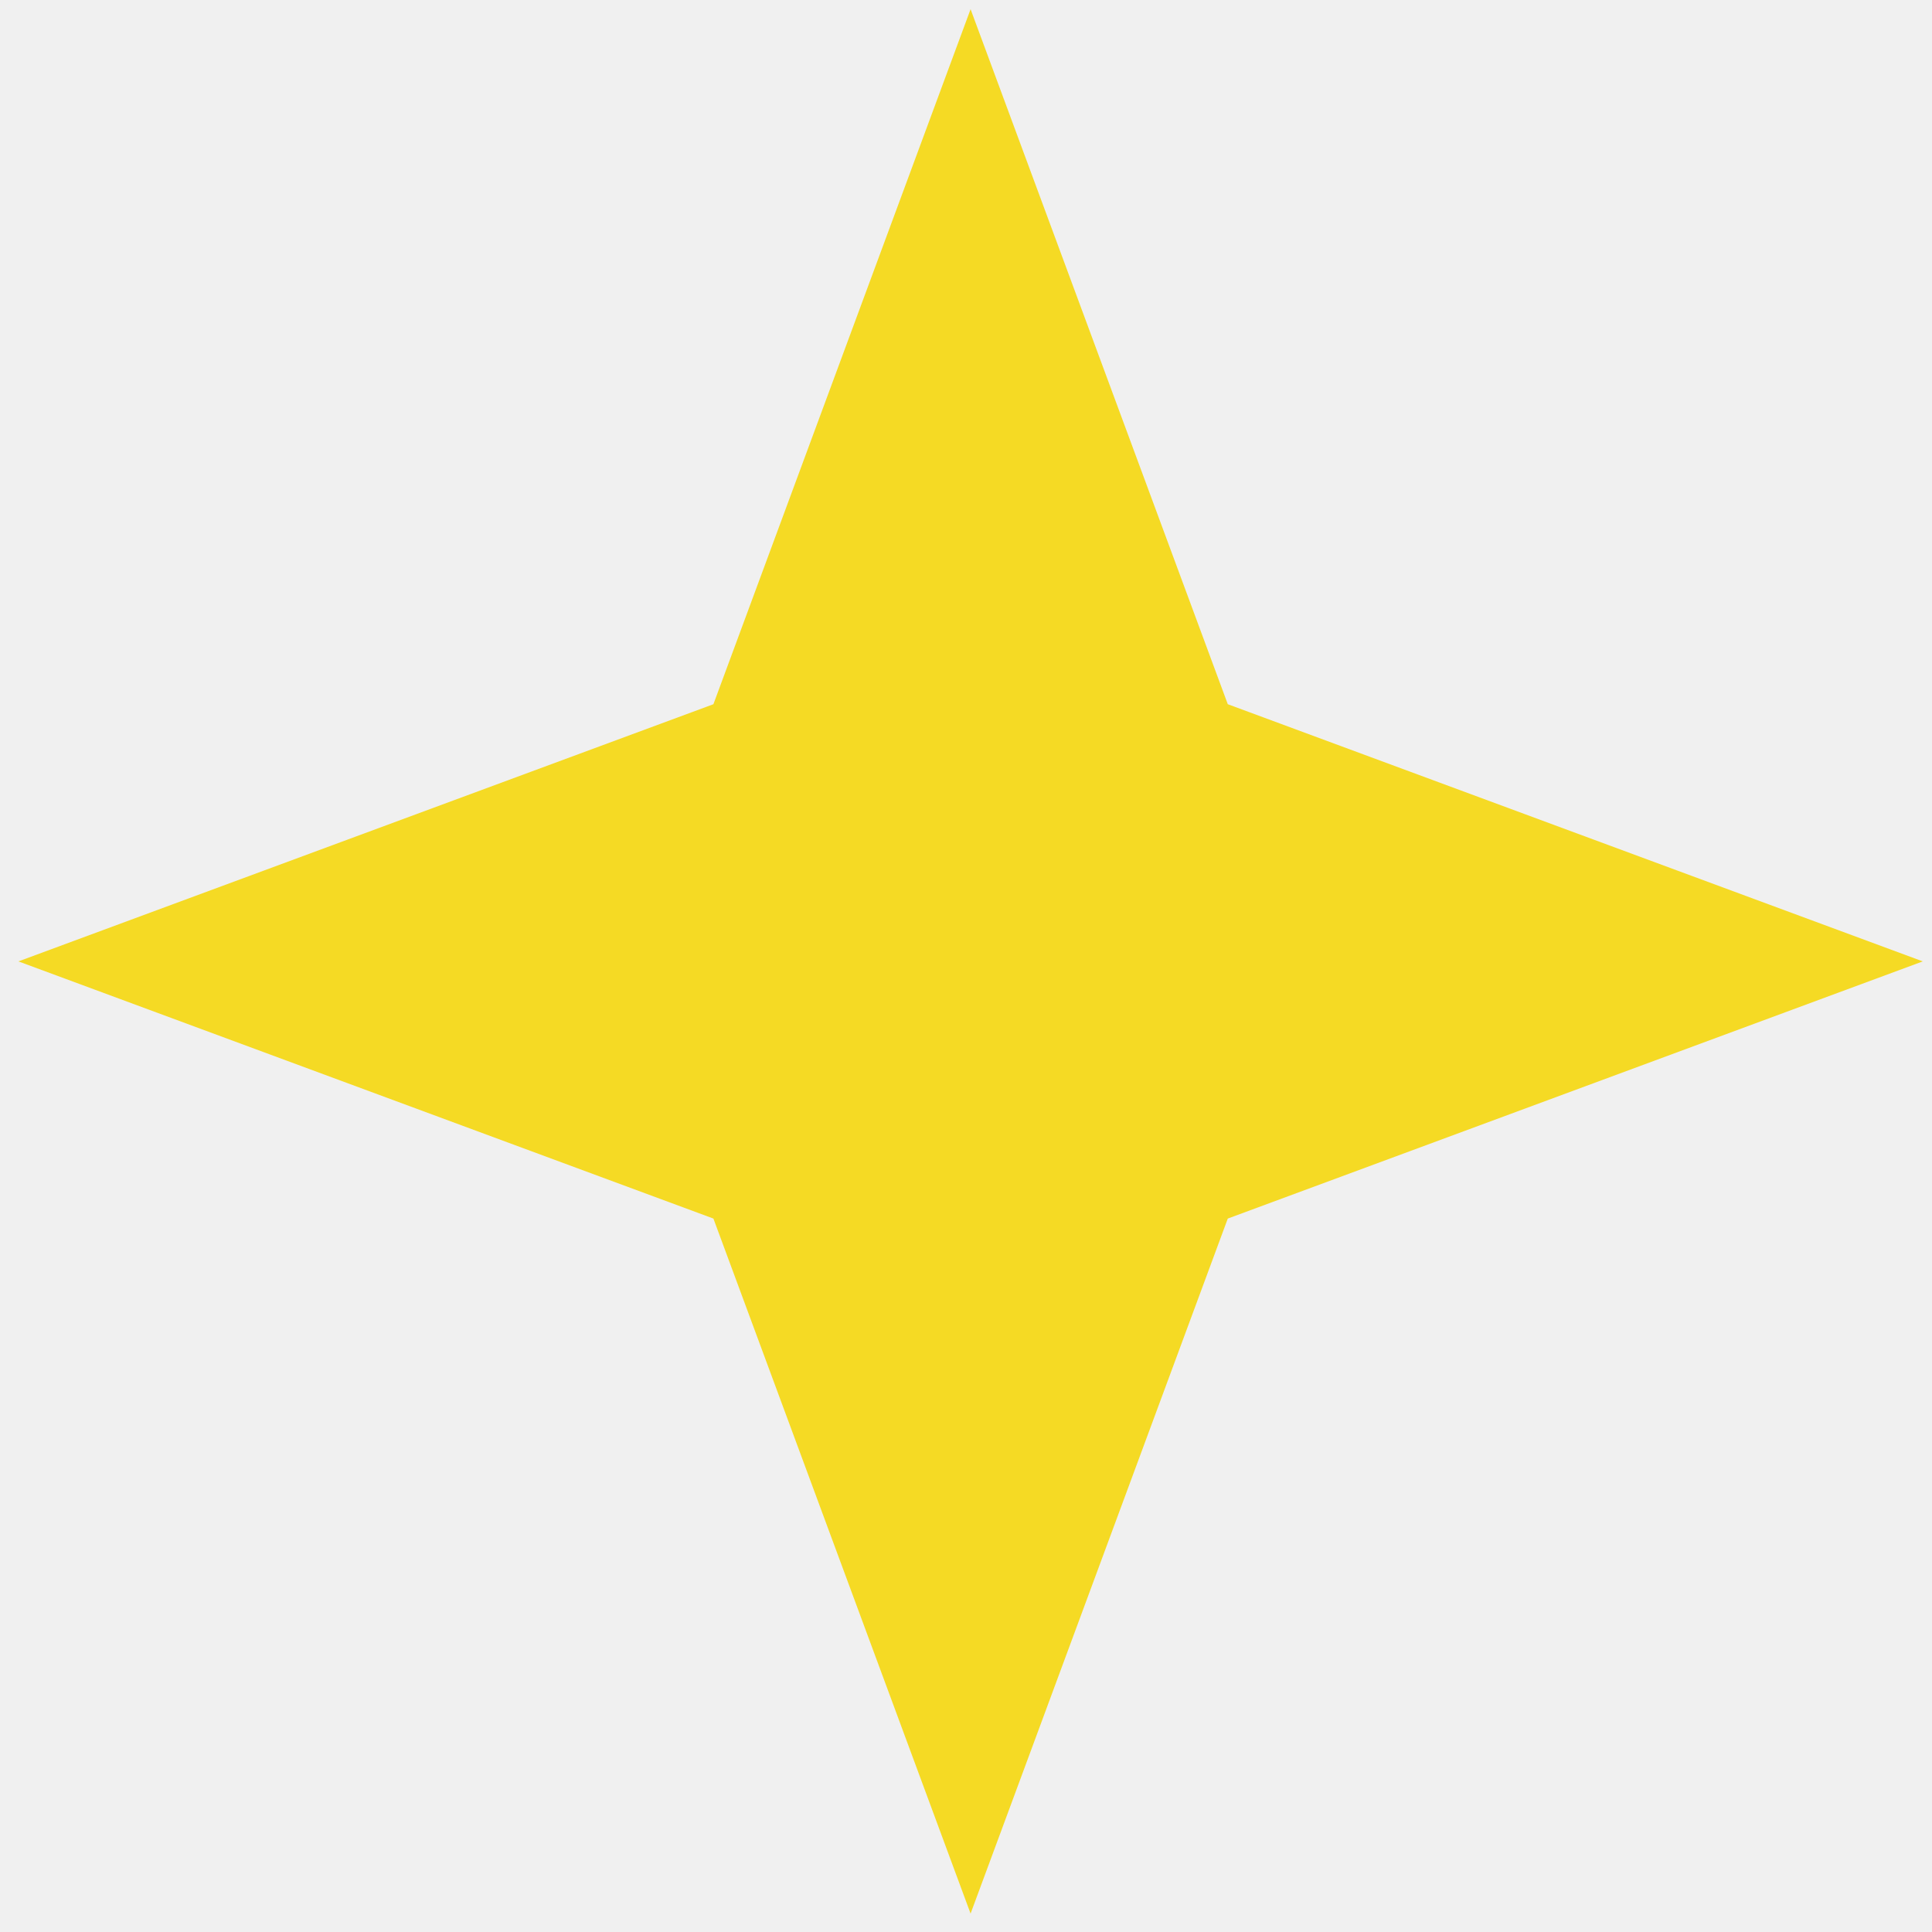
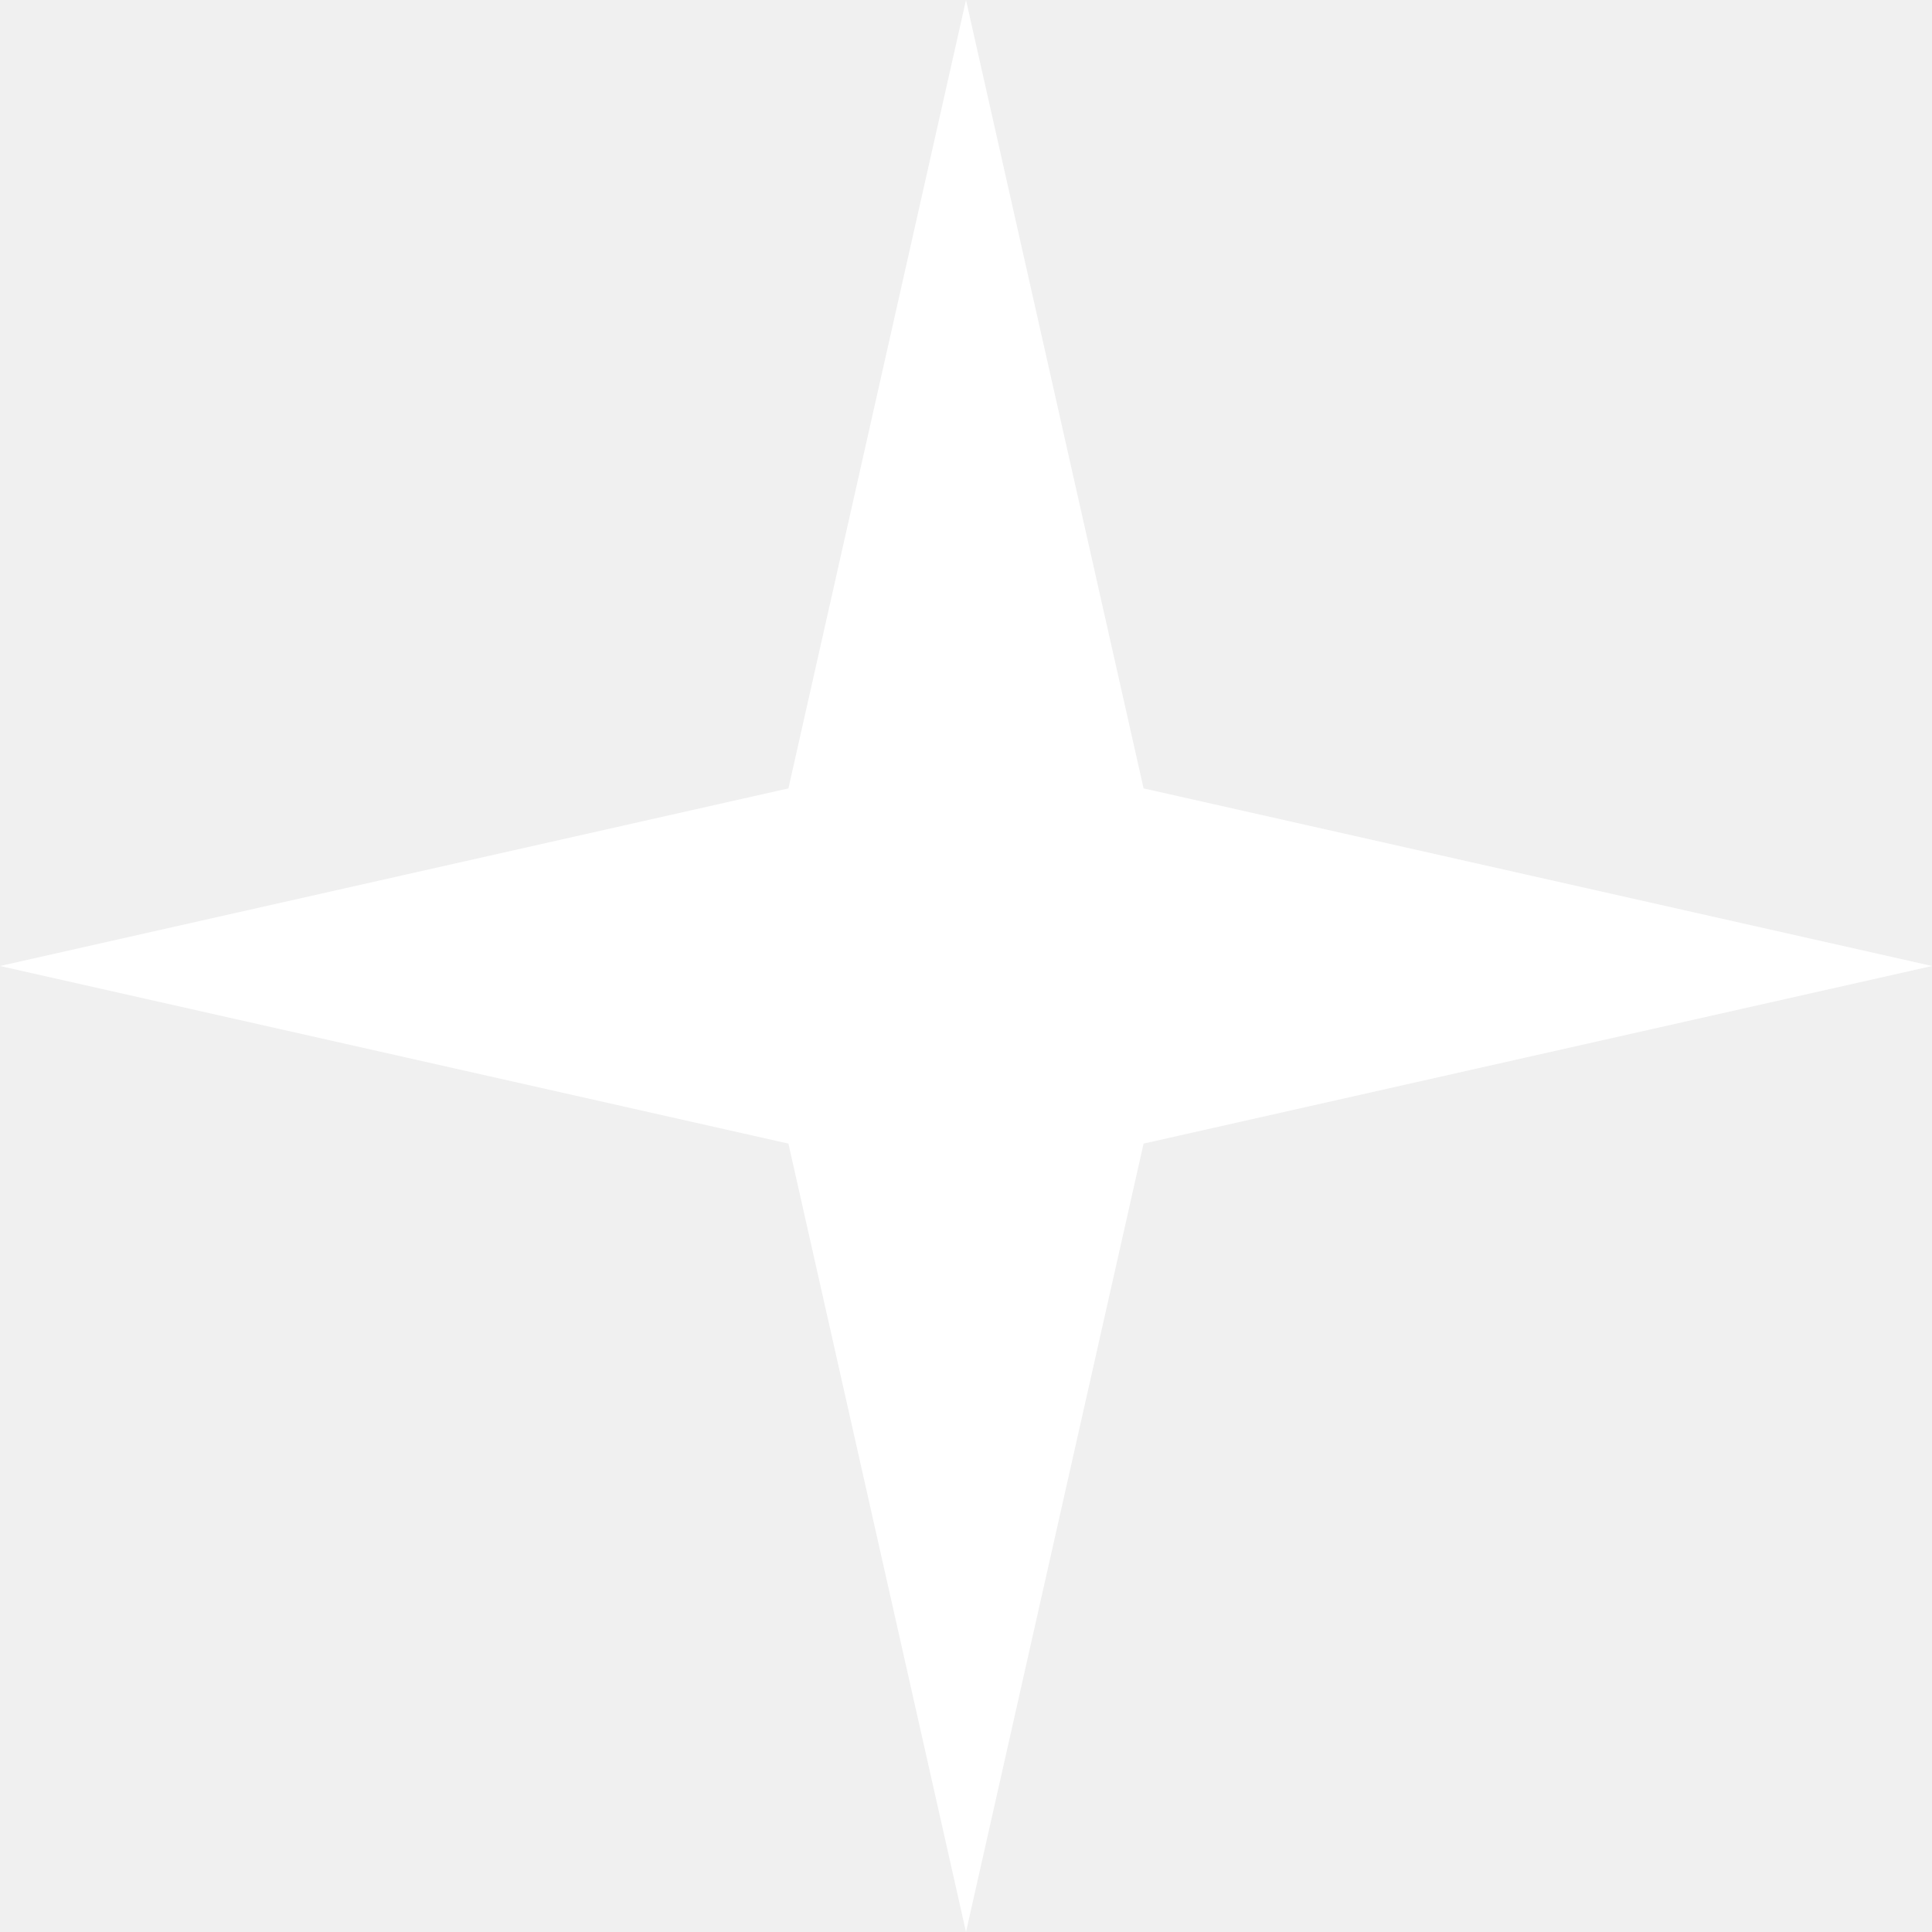
- <svg xmlns="http://www.w3.org/2000/svg" width="70" height="70" viewBox="0 0 70 70" fill="none">
-   <path d="M35.166 0.333L44.485 25.515L69.666 34.833L44.485 44.151L35.166 69.333L25.848 44.151L0.667 34.833L25.848 25.515L35.166 0.333Z" fill="#F5DA24" />
+ <svg xmlns="http://www.w3.org/2000/svg" width="271" height="271" viewBox="0 0 271 271" fill="none">
+   <path d="M135.5 0L160.411 110.589L271 135.5L160.411 160.411L135.5 271L110.589 160.411L0 135.5L110.589 110.589L135.5 0Z" fill="white" />
</svg>
